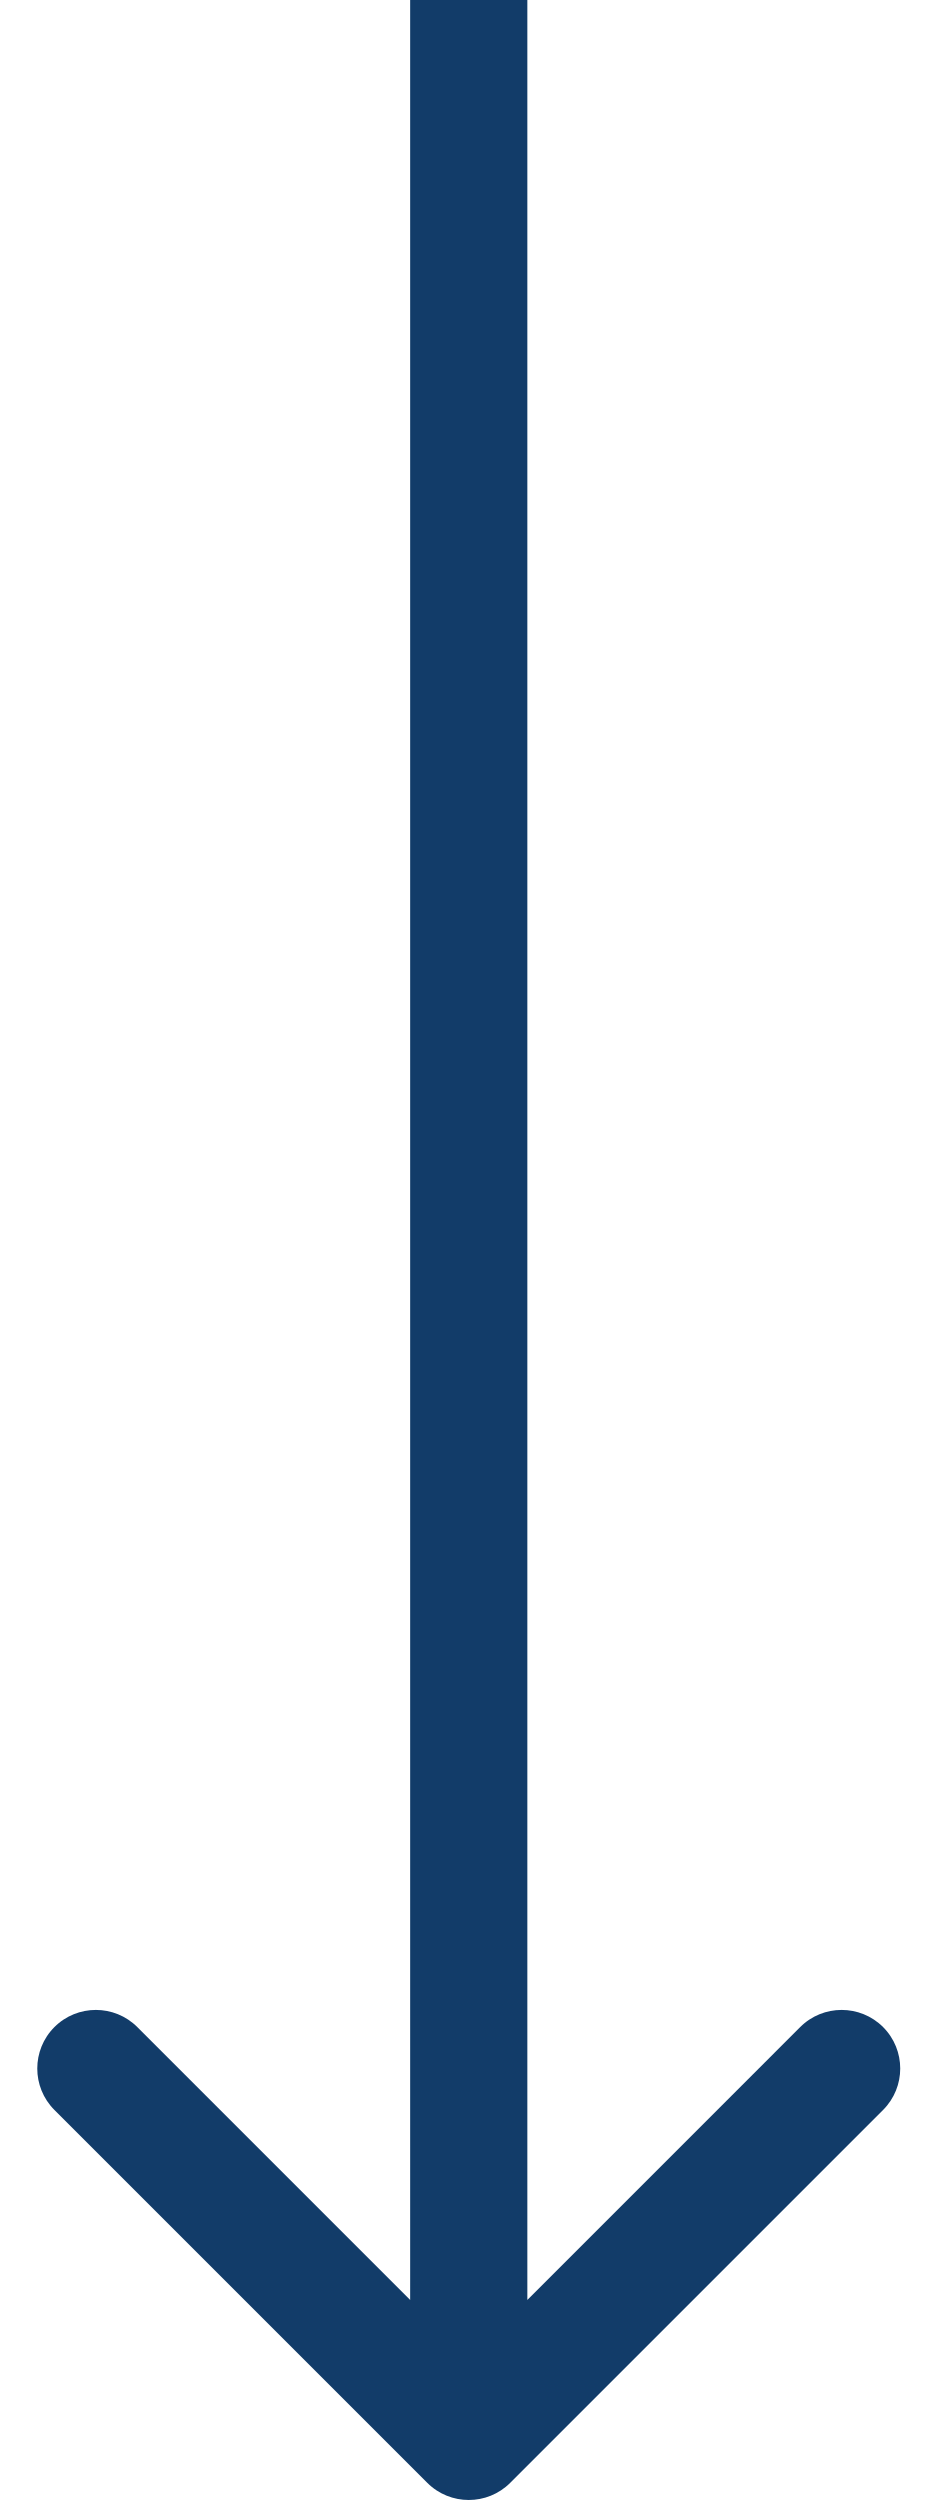
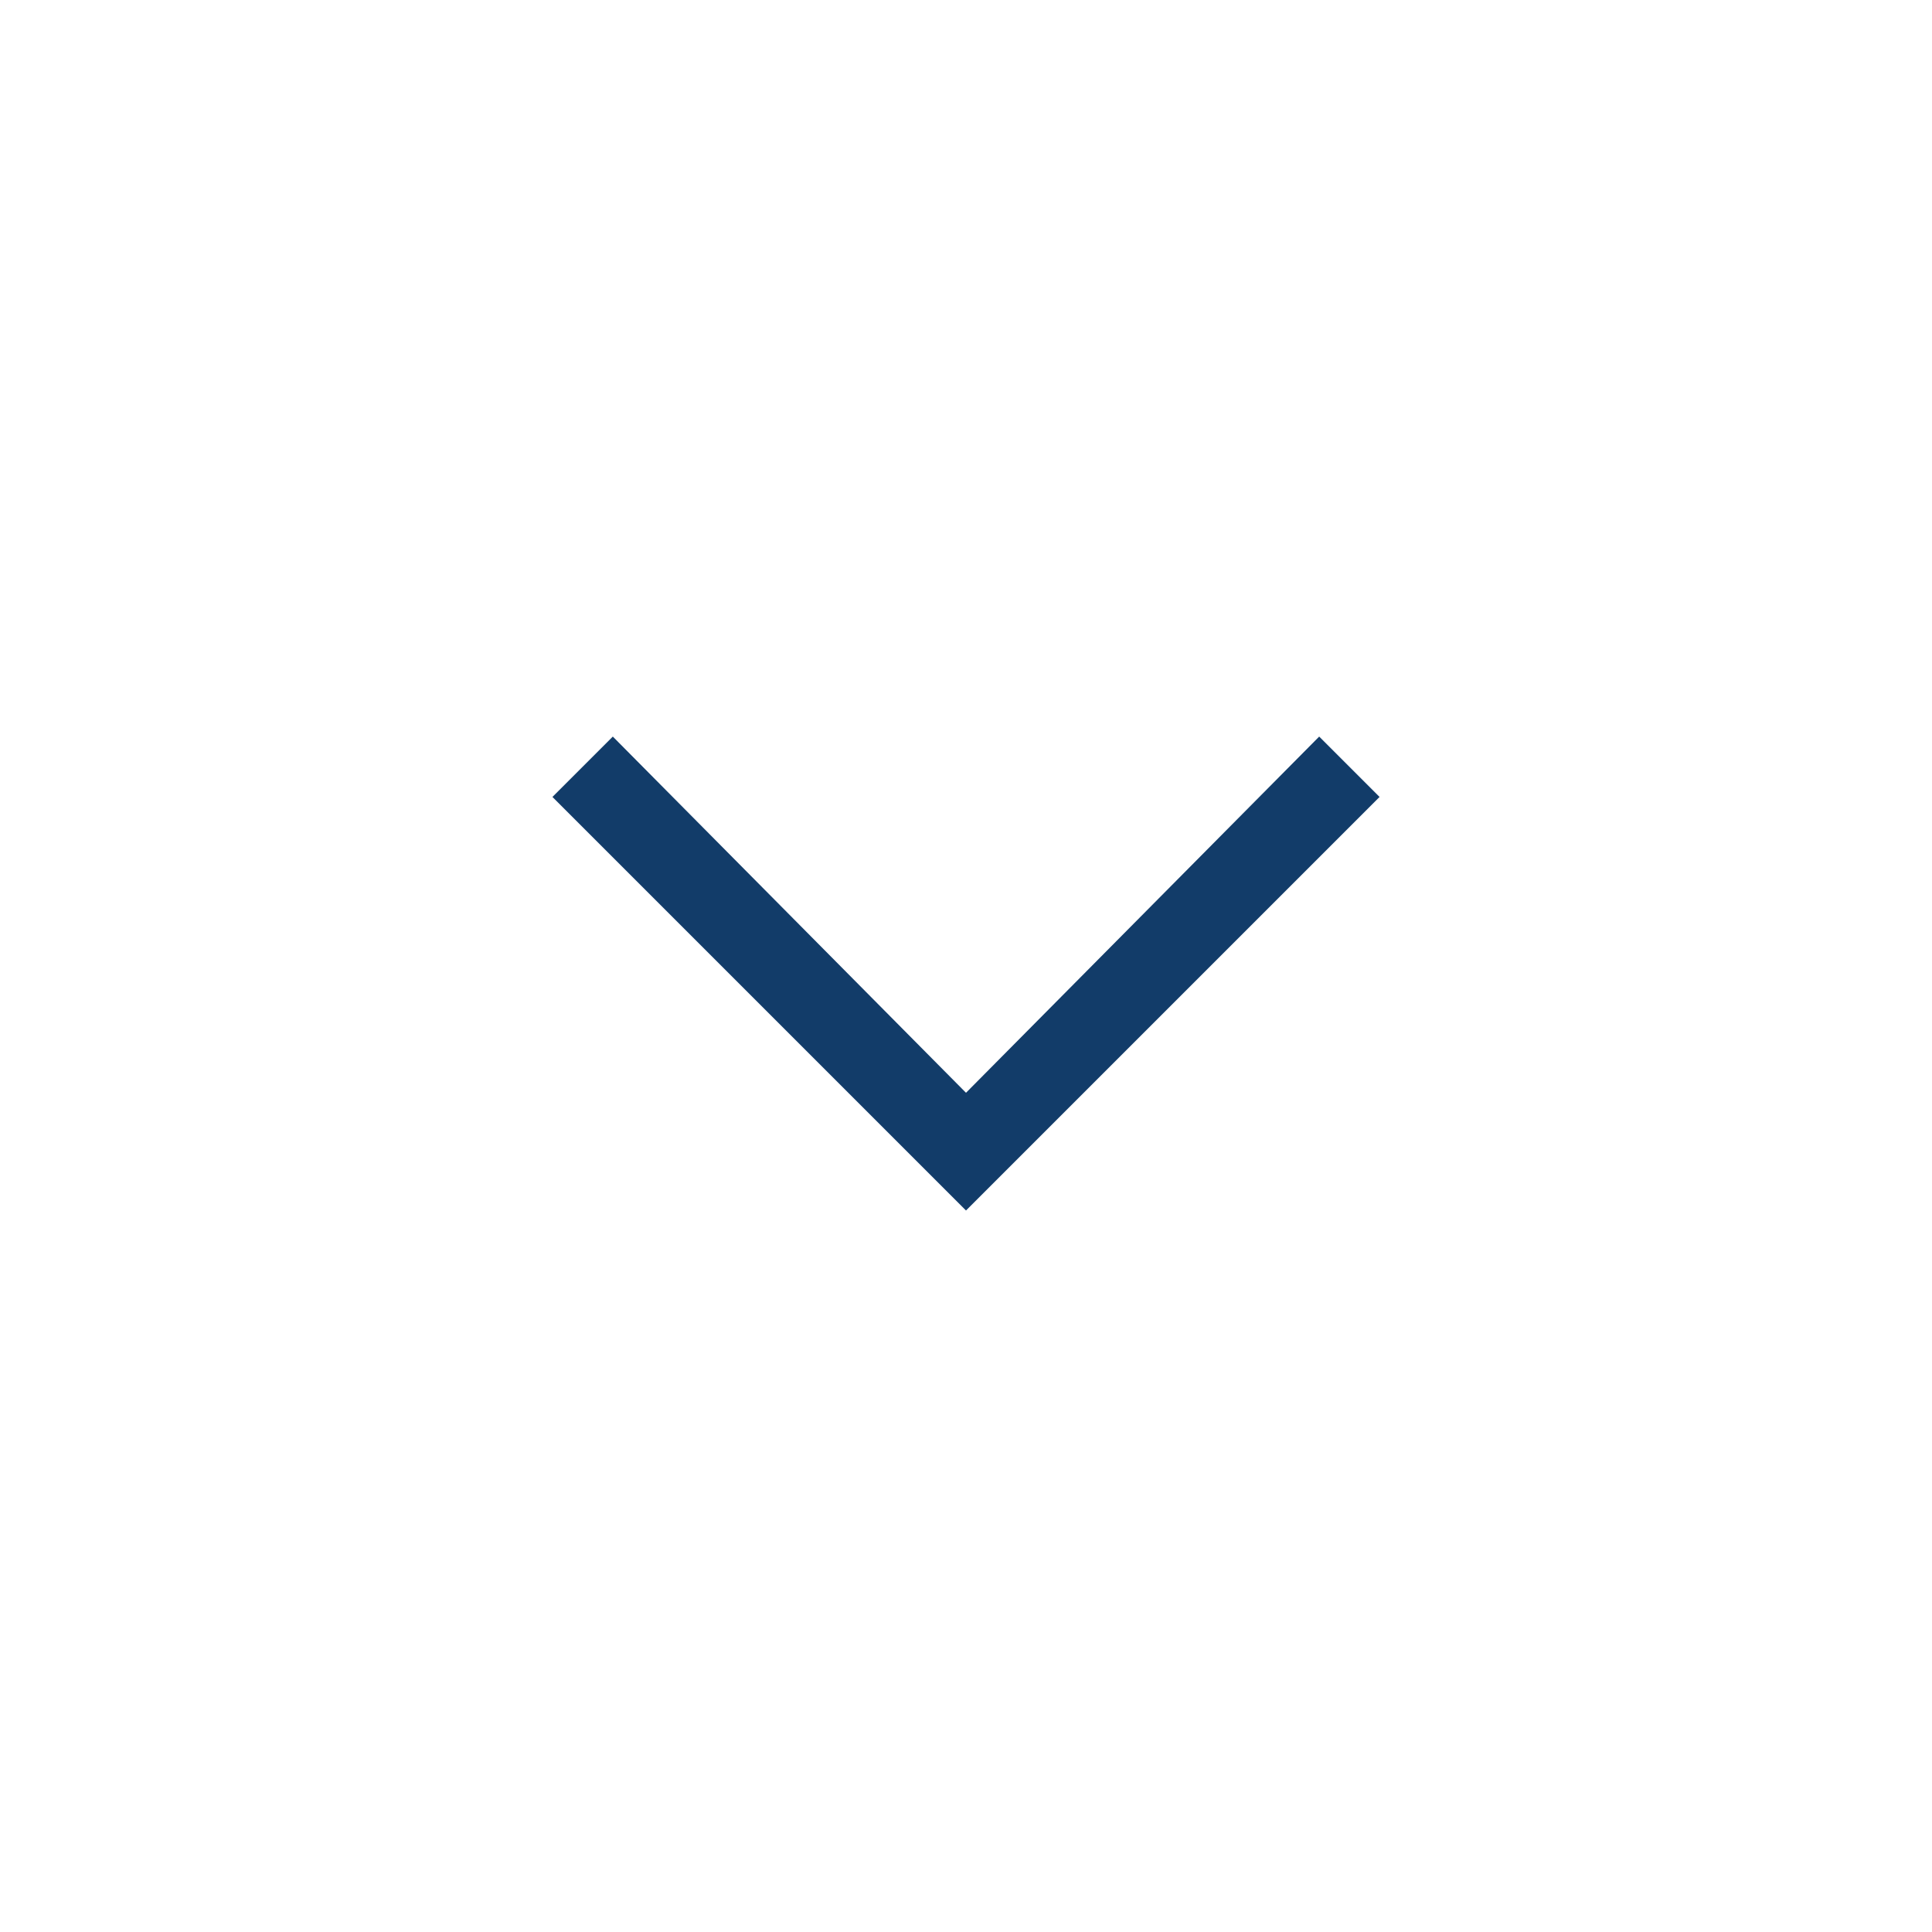
- <svg xmlns="http://www.w3.org/2000/svg" width="24" height="64" viewBox="0 0 24 64" fill="none">
-   <path d="M10.939 63.561C11.525 64.146 12.475 64.146 13.061 63.561L22.607 54.015C23.192 53.429 23.192 52.479 22.607 51.893C22.021 51.308 21.071 51.308 20.485 51.893L12 60.379L3.515 51.893C2.929 51.308 1.979 51.308 1.393 51.893C0.808 52.479 0.808 53.429 1.393 54.015L10.939 63.561ZM10.5 0L10.5 62.5H13.5L13.5 0L10.5 0Z" fill="#123C69" />
+ <svg xmlns="http://www.w3.org/2000/svg" width="100" height="100" viewBox="0 0 100 100" fill="none">
+   <g id="arrow 1">
+     <g id="Group">
+       <g id="Icon Chevron Left">
+         <path id="Fill 35" d="M28.594 41.25L31.719 38.125L50 56.562L68.281 38.125L71.406 41.25L50 62.656L28.594 41.25Z" fill="#123C69" />
+       </g>
+     </g>
+   </g>
</svg>
